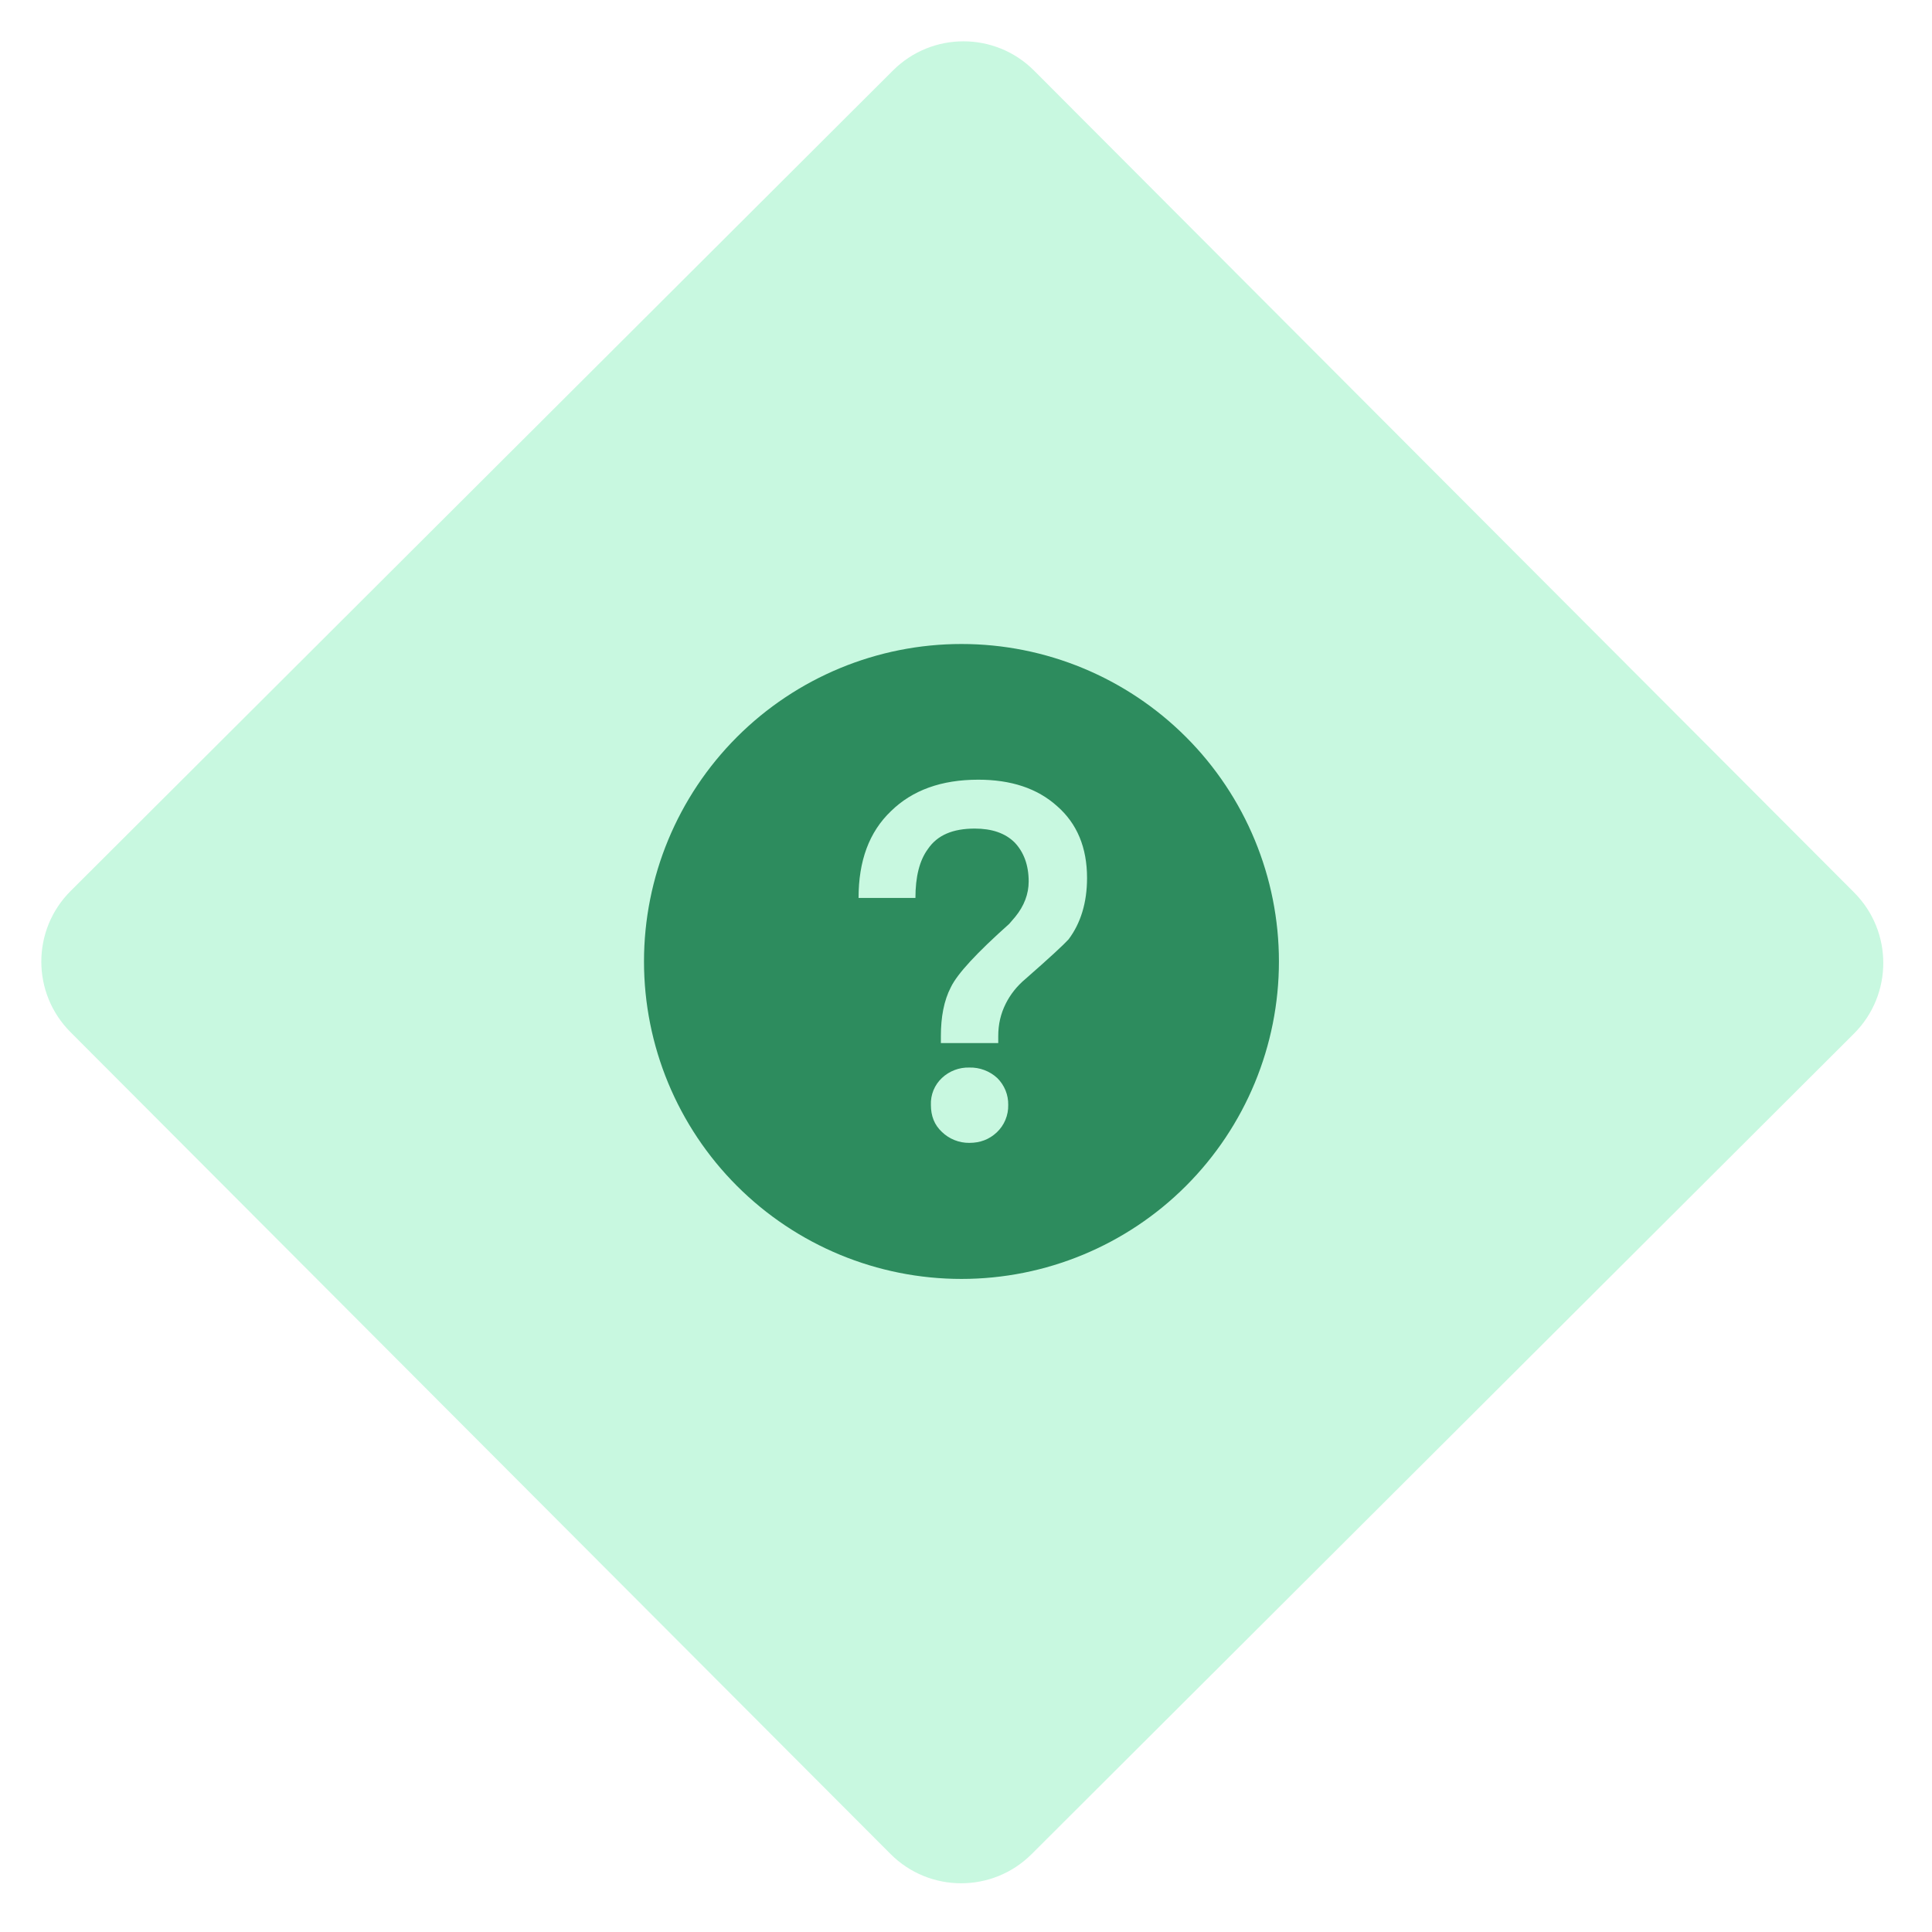
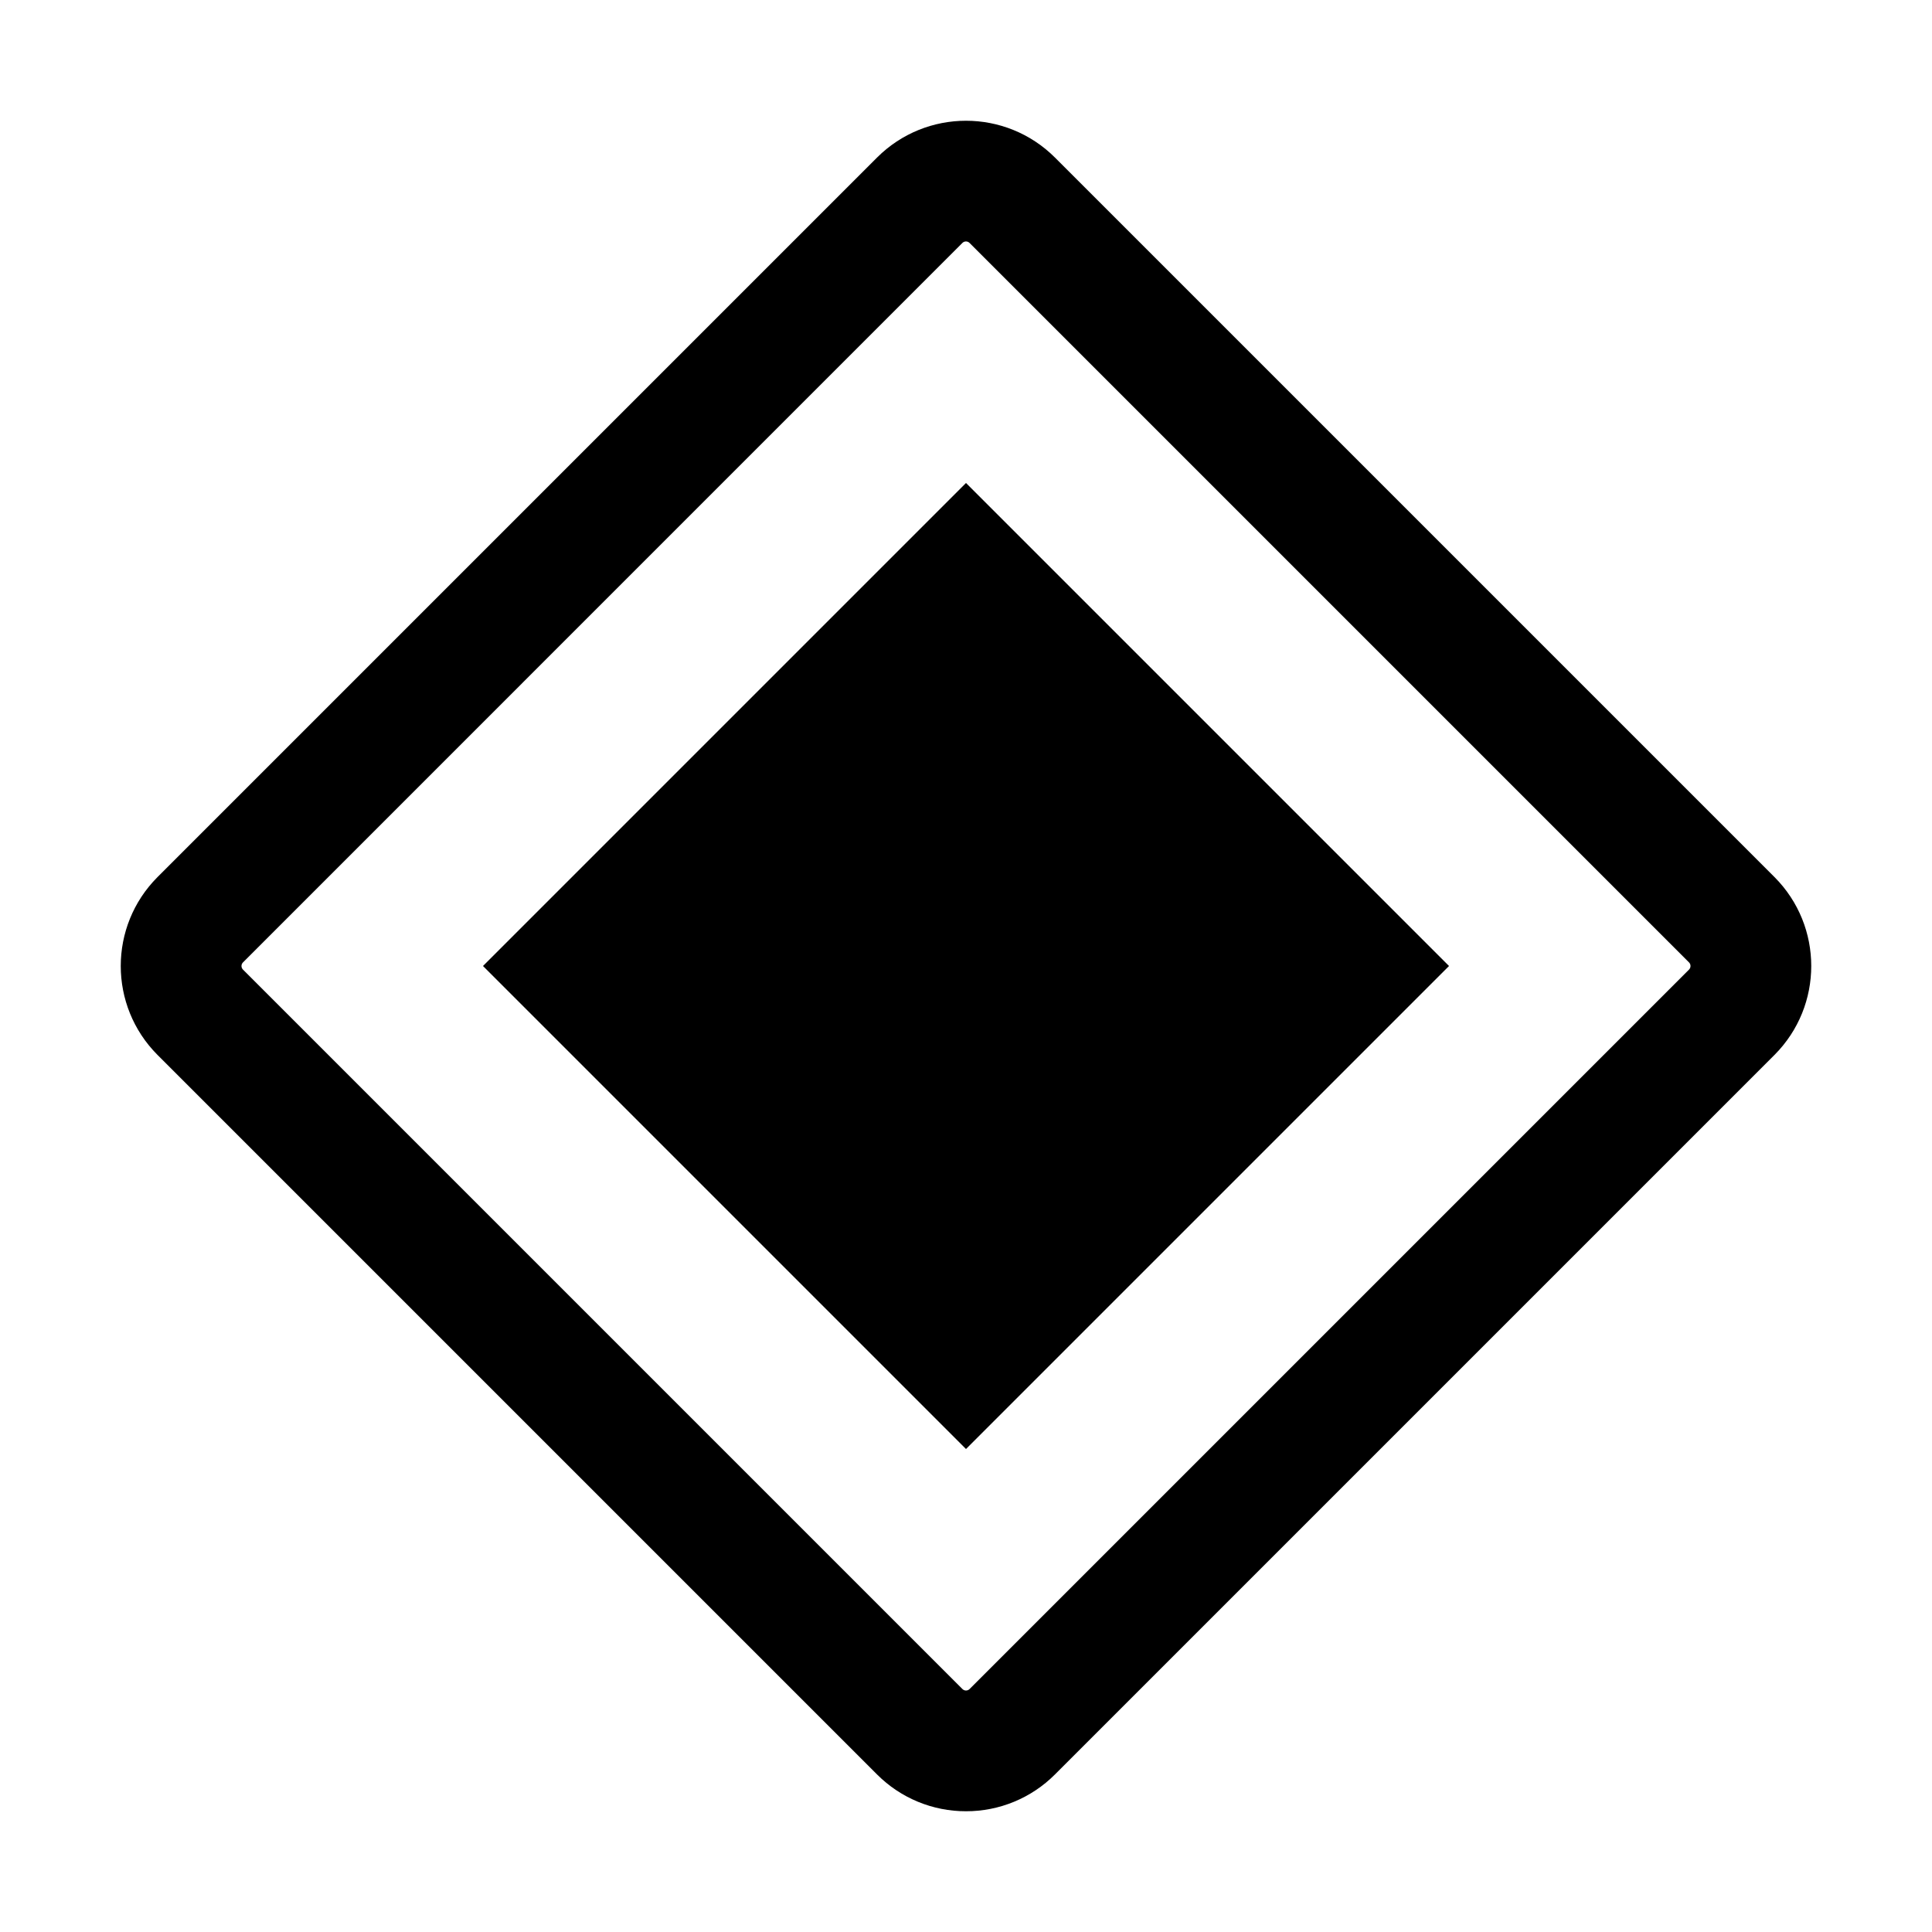
- <svg xmlns="http://www.w3.org/2000/svg" width="213" height="213" viewBox="0 0 213 213" fill="none">
-   <path d="M7.769 113.787C3.478 109.486 3.486 102.521 7.787 98.231L98.451 7.769C102.752 3.478 109.717 3.486 114.007 7.787L204.416 98.398C208.707 102.698 208.699 109.663 204.398 113.954L113.734 204.415C109.433 208.706 102.469 208.698 98.178 204.398L7.769 113.787Z" fill="#C8F8E0" />
-   <path d="M106 71C115.283 71 124.185 74.688 130.749 81.251C137.313 87.815 141 96.717 141 106C141 115.283 137.313 124.185 130.749 130.749C124.185 137.313 115.283 141 106 141C96.717 141 87.815 137.313 81.251 130.749C74.688 124.185 71 115.283 71 106C71 96.717 74.688 87.815 81.251 81.251C87.815 74.688 96.717 71 106 71ZM107.855 85.96C103.785 85.96 100.595 87.115 98.23 89.425C95.81 91.735 94.655 94.925 94.655 98.995H100.925C100.925 96.685 101.365 94.87 102.3 93.605C103.345 92.065 105.05 91.35 107.47 91.35C109.34 91.35 110.825 91.845 111.87 92.89C112.86 93.935 113.41 95.365 113.41 97.18C113.41 98.555 112.915 99.875 111.925 101.085L111.265 101.855C107.69 105.045 105.545 107.355 104.83 108.84C104.06 110.325 103.73 112.14 103.73 114.23V115H110.055V114.23C110.055 112.91 110.33 111.755 110.88 110.655C111.375 109.665 112.09 108.73 113.08 107.905C115.72 105.595 117.315 104.11 117.81 103.56C119.13 101.8 119.845 99.545 119.845 96.795C119.845 93.44 118.745 90.8 116.545 88.875C114.345 86.895 111.43 85.96 107.855 85.96ZM106.865 117.695C105.744 117.665 104.656 118.08 103.84 118.85C103.437 119.229 103.121 119.691 102.912 120.203C102.703 120.716 102.607 121.267 102.63 121.82C102.63 123.03 103.015 124.02 103.84 124.79C104.65 125.576 105.737 126.011 106.865 126C108.075 126 109.065 125.615 109.89 124.845C110.301 124.458 110.627 123.988 110.844 123.467C111.062 122.946 111.168 122.385 111.155 121.82C111.166 121.269 111.064 120.721 110.856 120.21C110.648 119.7 110.338 119.237 109.945 118.85C109.108 118.079 108.003 117.664 106.865 117.695Z" fill="#2D8C5E" />
+ <svg xmlns="http://www.w3.org/2000/svg" fill="#000000" viewBox="0 0 32 32" id="icon">
+   <g id="SVGRepo_bgCarrier" stroke-width="0" />
+   <g id="SVGRepo_tracerCarrier" stroke-linecap="round" stroke-linejoin="round" />
+   <g id="SVGRepo_iconCarrier">
+     <defs>
+       <style> .cls-1 { fill: none; } </style>
+     </defs>
+     <rect x="10.343" y="10.343" width="11.314" height="11.314" transform="translate(-6.6274 16) rotate(-45)" />
+     <path d="M16,30a2.076,2.076,0,0,1-1.473-.609L2.609,17.473a2.086,2.086,0,0,1,0-2.946L14.527,2.609a2.086,2.086,0,0,1,2.946,0L29.391,14.527a2.086,2.086,0,0,1,0,2.946L17.473,29.391A2.076,2.076,0,0,1,16,30ZM16,3.999a.084.084,0,0,0-.059.024L4.024,15.941a.084.084,0,0,0,0,.118L15.941,27.976a.084.084,0,0,0,.118,0L27.976,16.059a.084.084,0,0,0,0-.118L16.059,4.024A.084.084,0,0,0,16,3.999Z" />
+     <rect id="_Transparent_Rectangle_" data-name=" Transparent Rectangle " class="cls-1" width="32" height="32" />
+   </g>
</svg>
